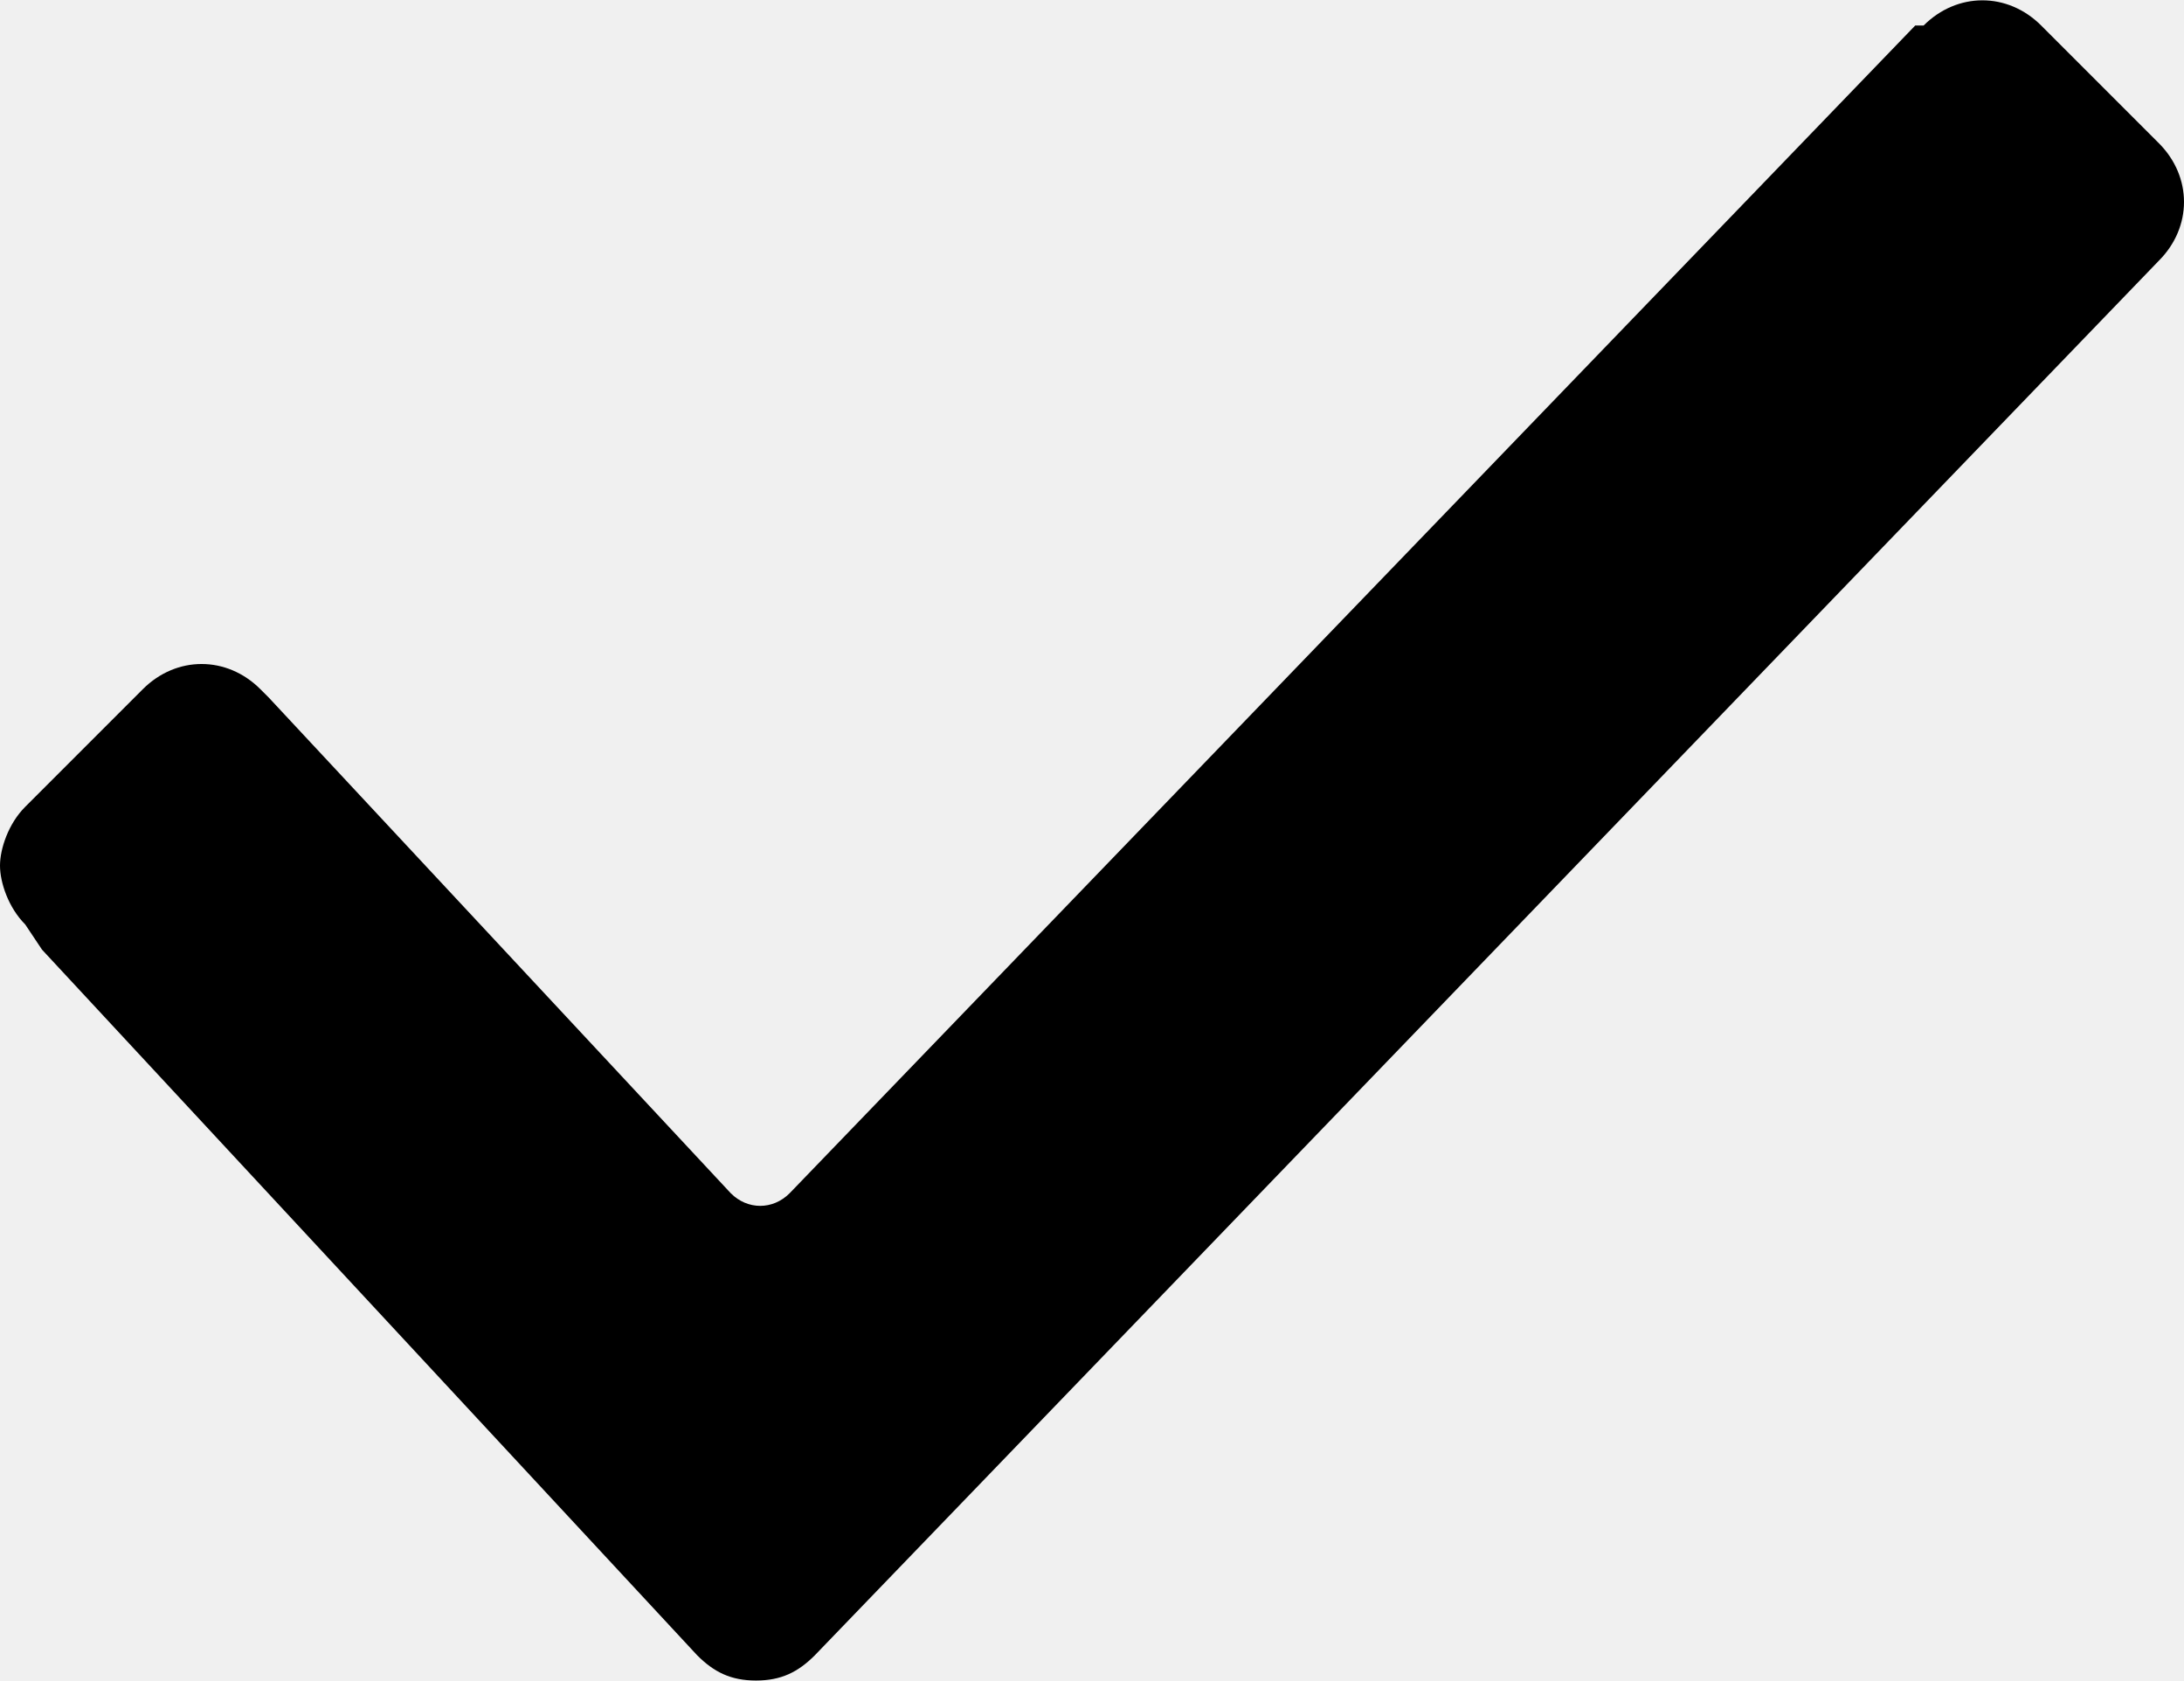
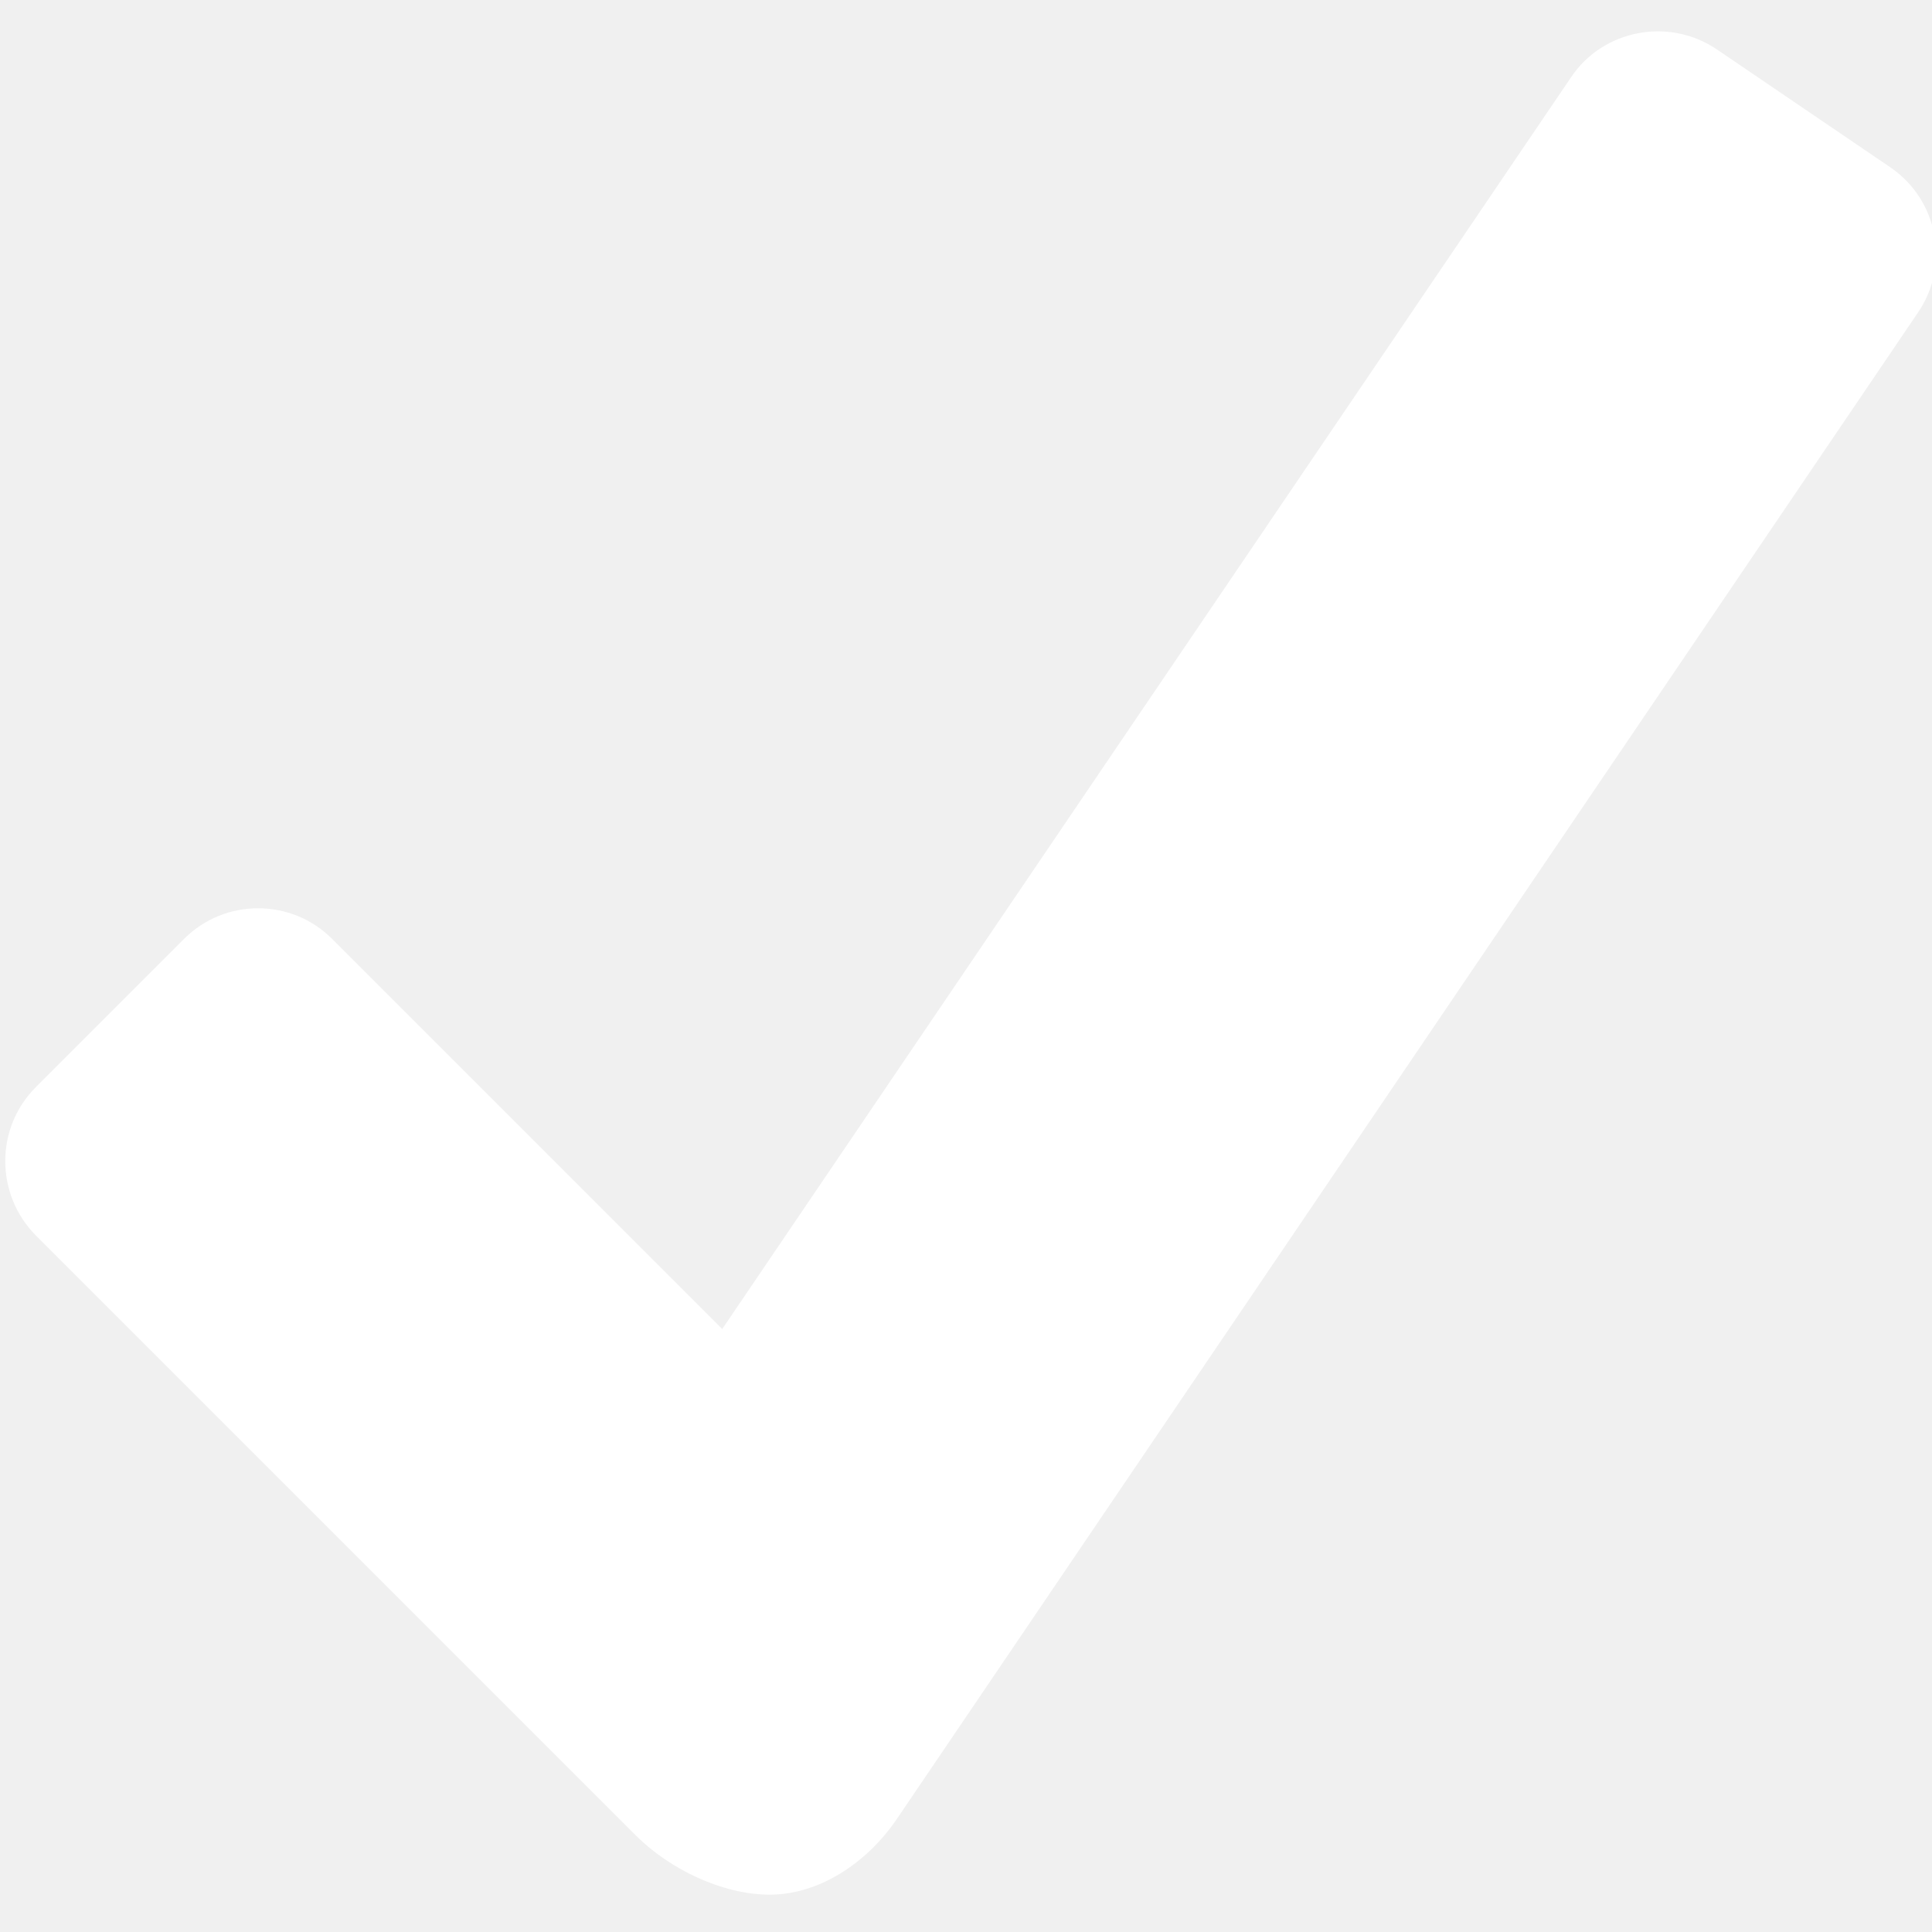
- <svg xmlns="http://www.w3.org/2000/svg" width="512px" height="394px" viewBox="0 0 512 394" version="1.1">
-   <g id="Page-1" stroke="none" stroke-width="1" fill="none" fill-rule="evenodd">
-     <g id="checked" transform="translate(0, 0.076923)" fill="#000000" fill-rule="nonzero">
-       <path d="M5.908,216.615 C1.969,212.677 0,206.769 0,202.831 C0,198.892 1.969,192.985 5.908,189.046 L33.477,161.477 C41.354,153.6 53.169,153.6 61.046,161.477 L63.015,163.446 L171.323,279.631 C175.262,283.569 181.169,283.569 185.108,279.631 L448.985,5.908 L450.954,5.908 L450.954,5.908 C458.831,-1.969 470.646,-1.969 478.523,5.908 L506.092,33.477 C513.969,41.354 513.969,53.169 506.092,61.046 L506.092,61.046 L191.015,387.938 C187.077,391.877 183.138,393.846 177.231,393.846 C171.323,393.846 167.385,391.877 163.446,387.938 L9.846,222.523 L5.908,216.615 Z" id="Path" />
+ <svg xmlns="http://www.w3.org/2000/svg" x="0px" y="0px" width="20" height="20" viewBox="0 0 172 172" style=" fill:#000000;">
+   <g transform="translate(-25.8,-25.8) scale(1.3,1.3)">
+     <g fill="none" fill-rule="nonzero" stroke="none" stroke-width="1" stroke-linecap="butt" stroke-linejoin="miter" stroke-miterlimit="10" stroke-dasharray="" stroke-dashoffset="0" font-family="none" font-weight="none" font-size="none" text-anchor="none" style="mix-blend-mode: normal">
+       <path d="M0,172v-172h172v172z" fill="none" />
+       <g fill="#ffffff">
+         <path d="M149.285,31.294l-11.861,-8.062c-3.282,-2.222 -7.778,-1.37 -9.975,1.886l-58.143,85.742l-26.72,-26.72c-2.791,-2.791 -7.339,-2.791 -10.13,0l-10.156,10.156c-2.791,2.791 -2.791,7.339 0,10.156l41.088,41.088c2.3,2.3 5.918,4.057 9.174,4.057c3.256,0 6.538,-2.041 8.657,-5.117l69.978,-103.236c2.222,-3.256 1.37,-7.727 -1.912,-9.949z" />
+       </g>
    </g>
  </g>
</svg>
